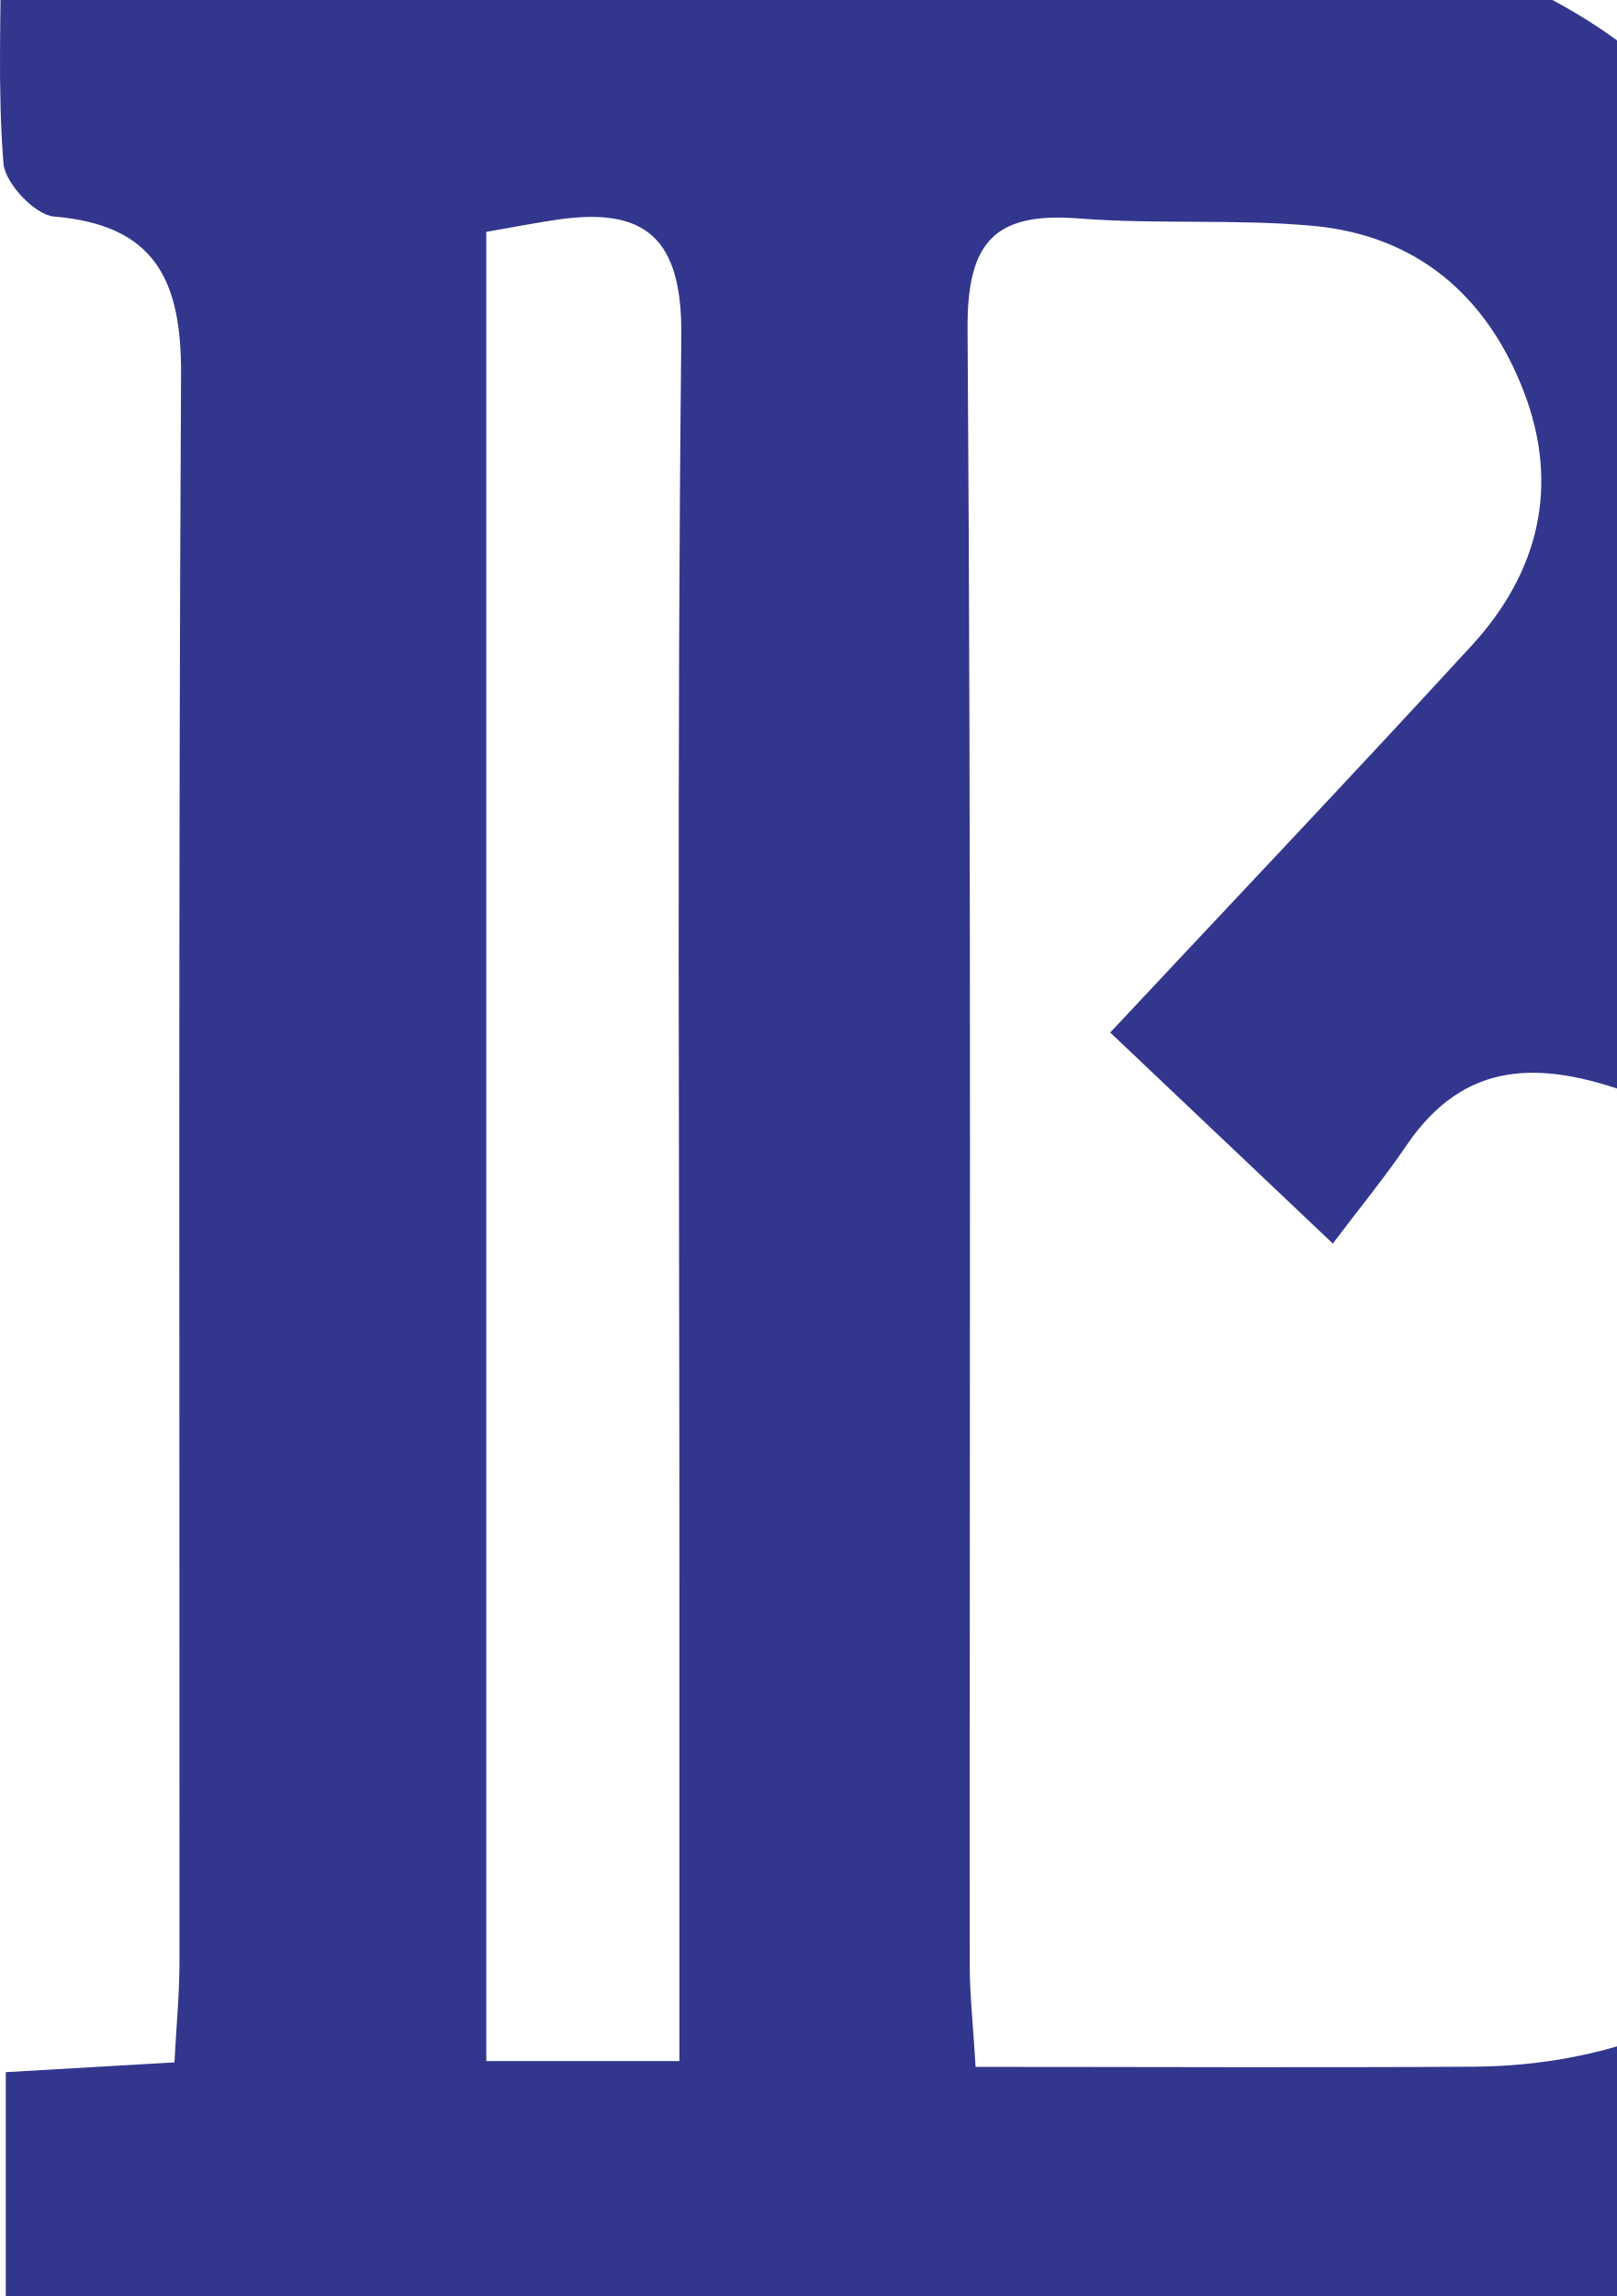
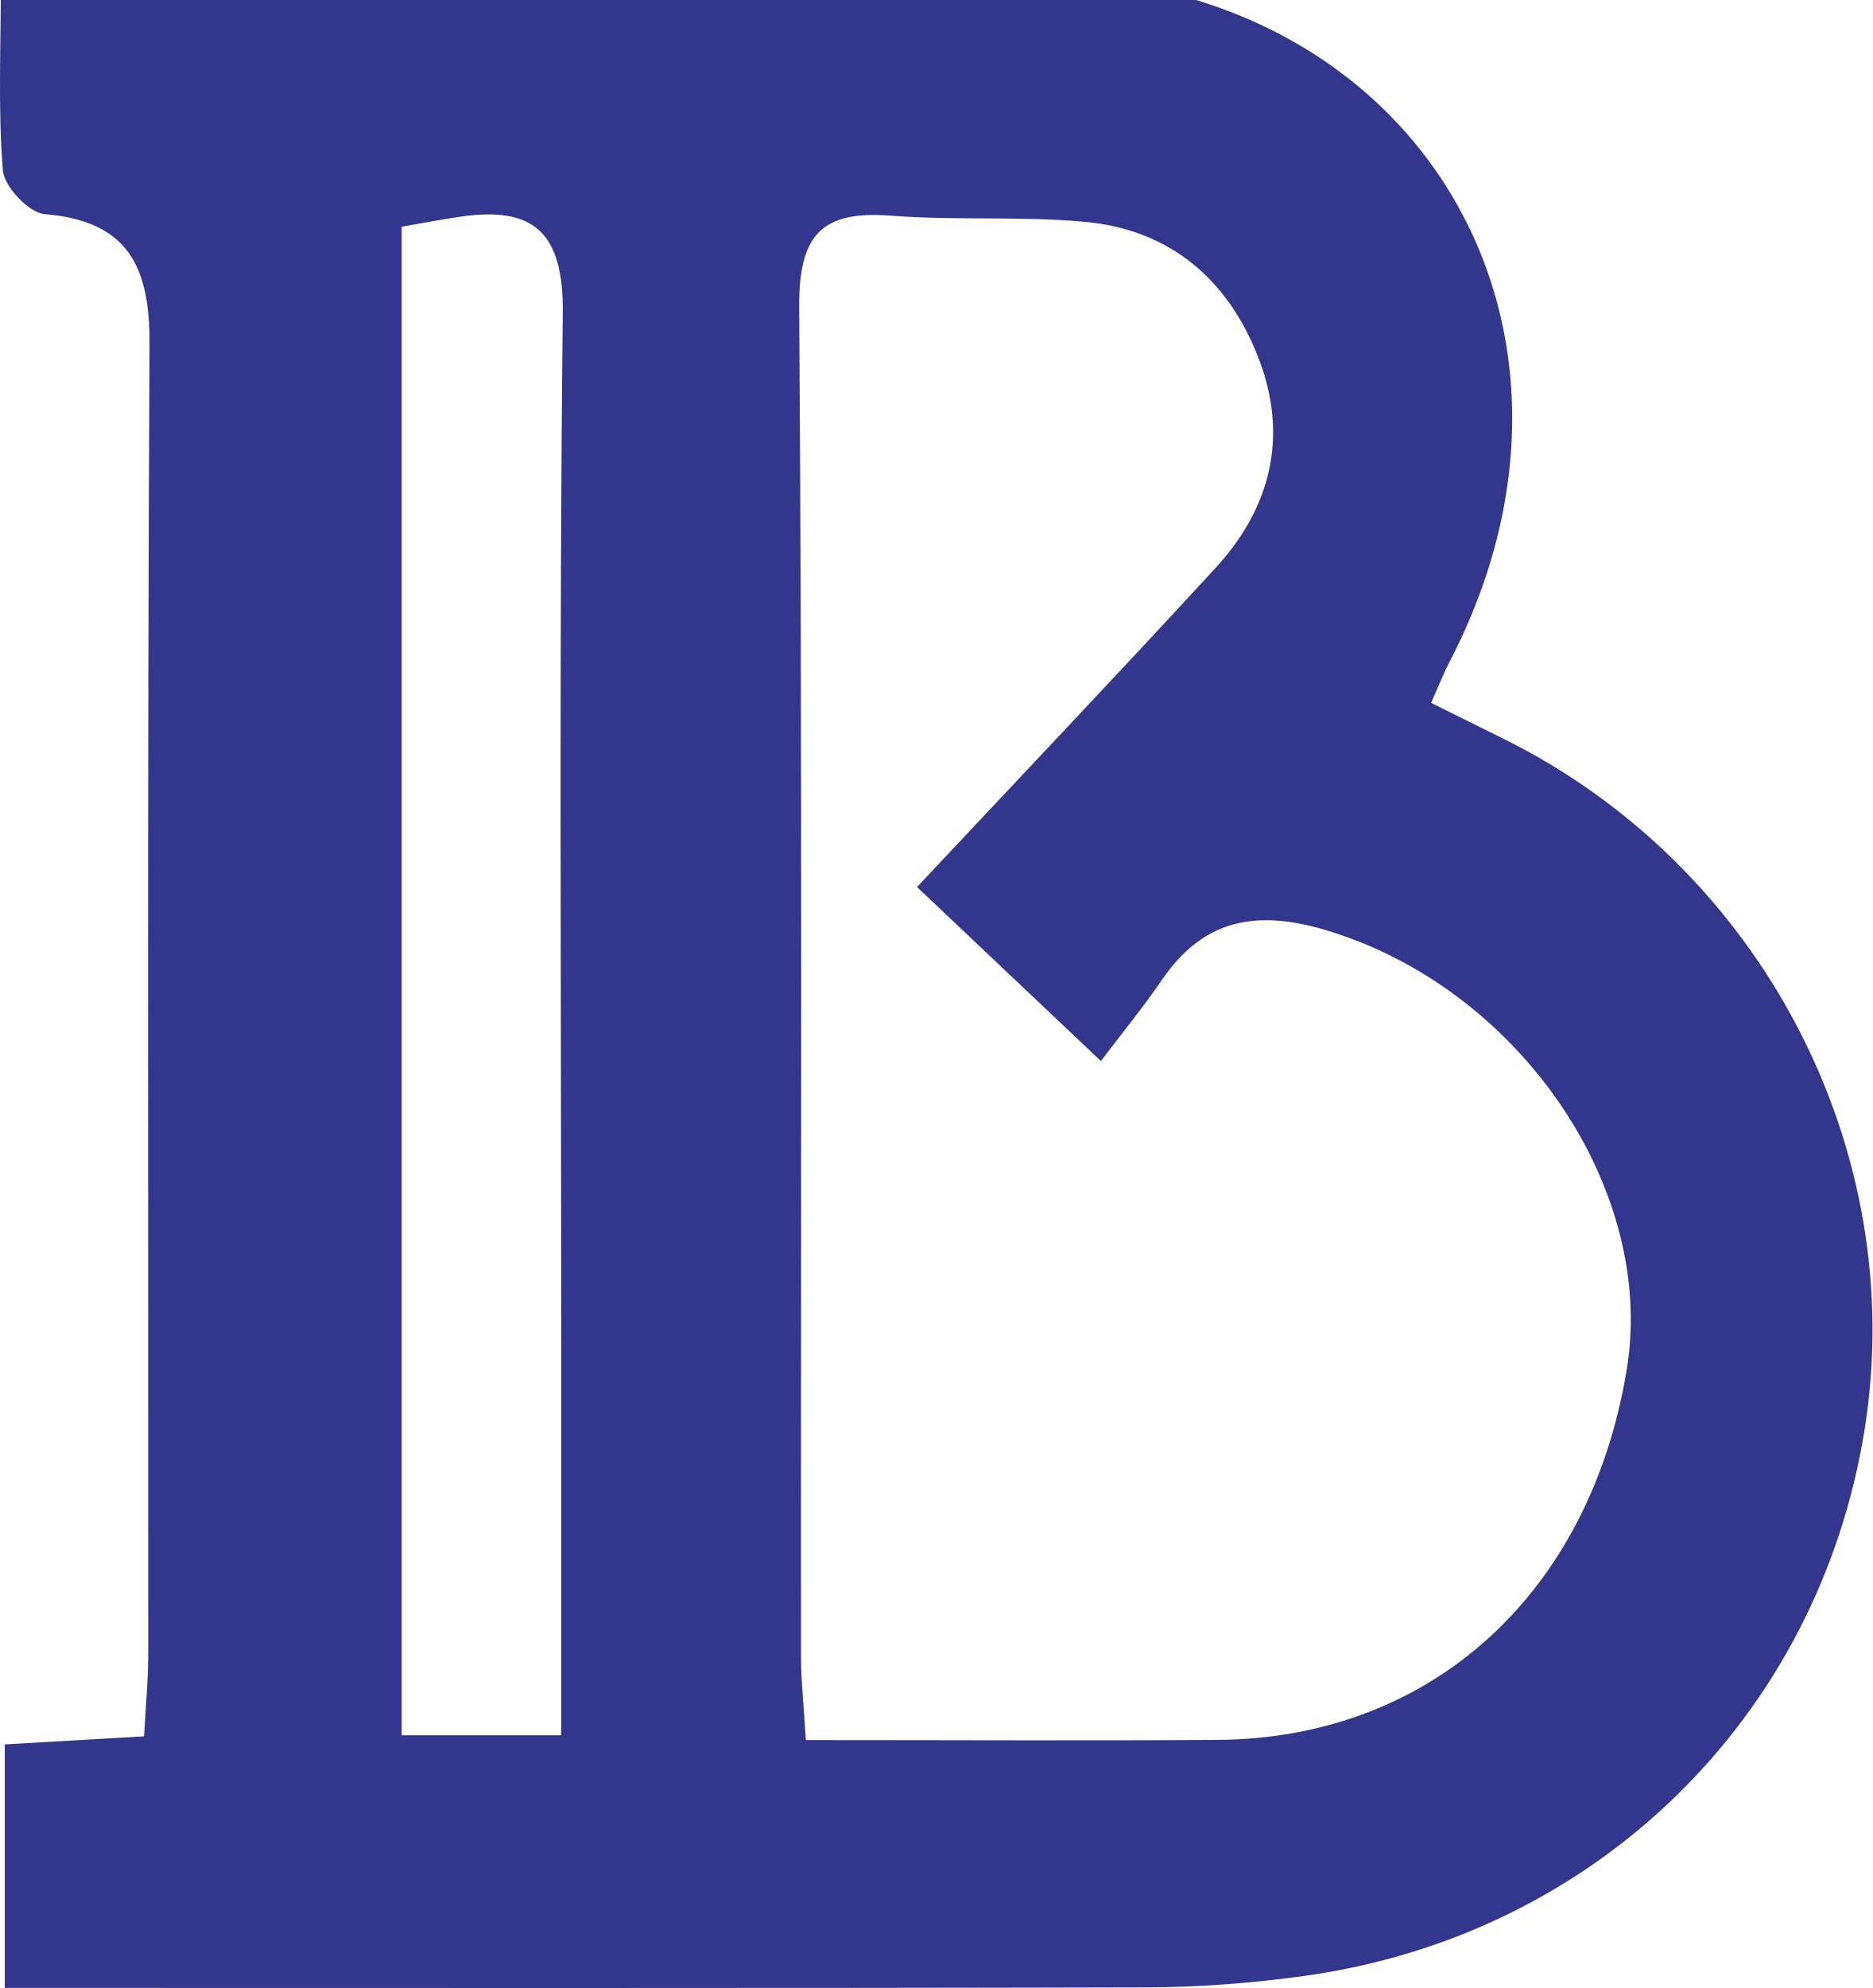
- <svg xmlns="http://www.w3.org/2000/svg" width="226" height="321" viewBox="0 0 226 321" fill="none">
-   <path d="M0.806 330.982C0.806 316.512 0.806 303.88 0.806 289.704C8.462 289.26 15.925 288.828 24.392 288.338C24.658 283.278 25.091 278.847 25.094 274.417C25.136 200.406 24.916 126.395 25.317 52.386C25.389 39.189 21.714 31.453 7.543 30.273C4.893 30.053 0.712 25.624 0.487 22.871C-0.355 12.552 0.15 2.122 0.15 -9.991C6.56 -9.991 11.424 -9.991 16.288 -9.991C69.162 -9.991 122.036 -10.014 174.91 -9.985C239.402 -9.95 275.099 48.871 245.418 106.128C244.414 108.065 243.622 110.111 242.272 113.133C246.822 115.394 250.769 117.352 254.713 119.314C298.193 140.949 323.199 188.922 315.671 236.258C307.918 285.015 270.298 321.99 221.015 328.923C212.042 330.185 202.913 330.871 193.854 330.894C130.089 331.059 66.323 330.982 0.806 330.982ZM136.423 288.967C160.639 288.967 183.359 289.087 206.077 288.94C242.207 288.705 269.141 264.226 275.395 226.161C280.249 196.614 258.776 163.833 227.87 152.785C215.566 148.386 204.898 148.025 196.686 160.122C193.641 164.608 190.182 168.813 186.375 173.857C174.642 162.738 165.234 153.822 155.245 144.355C172.899 125.492 189.506 107.999 205.813 90.228C215.188 80.011 218.13 67.91 213.091 54.775C207.951 41.374 198.105 32.9 183.597 31.577C172.745 30.587 161.736 31.392 150.863 30.543C139.149 29.628 135.21 33.742 135.297 46.001C135.838 122.264 135.56 198.534 135.602 274.802C135.605 278.822 136.055 282.843 136.423 288.967ZM95.01 288.156C95.01 265.628 95.011 243.859 95.01 222.09C95.008 163.74 94.641 105.385 95.273 47.042C95.422 33.367 90.368 28.84 77.742 30.737C74.659 31.2 71.596 31.792 67.999 32.415C67.999 117.839 67.999 202.773 67.999 288.156C76.931 288.156 84.89 288.156 95.01 288.156Z" fill="#32368D" />
+ <svg xmlns="http://www.w3.org/2000/svg" width="798" height="847" viewBox="0 0 798 847" fill="none">
+   <path d="M2.029 846.954C2.029 810.589 2.029 778.841 2.029 743.214C21.301 742.1 40.088 741.014 61.404 739.781C62.073 727.065 63.163 715.93 63.169 704.795C63.275 518.792 62.722 332.786 63.732 146.789C63.912 113.622 54.662 94.178 18.987 91.215C12.318 90.661 1.793 79.53 1.227 72.611C-0.893 46.676 0.378 20.464 0.378 -9.978C16.515 -9.978 28.759 -9.978 41.004 -9.978C174.106 -9.978 307.207 -10.036 440.309 -9.963C602.658 -9.874 692.521 137.954 617.803 281.854C615.276 286.72 613.281 291.863 609.884 299.457C621.339 305.139 631.273 310.06 641.202 314.993C750.655 369.364 813.604 489.93 794.655 608.896C775.136 731.431 680.434 824.355 556.372 841.78C533.784 844.953 510.803 846.675 487.998 846.734C327.479 847.149 166.959 846.954 2.029 846.954ZM343.425 741.363C404.385 741.363 461.579 741.664 518.768 741.294C609.719 740.706 677.522 679.183 693.265 583.52C705.484 509.263 651.43 426.878 573.63 399.11C542.655 388.055 515.8 387.148 495.128 417.55C487.461 428.825 478.755 439.391 469.171 452.069C439.636 424.125 415.952 401.716 390.805 377.923C435.246 330.518 477.053 286.555 518.102 241.893C541.703 216.215 549.11 185.802 536.425 152.791C523.485 119.112 498.699 97.815 462.177 94.491C434.858 92.004 407.145 94.027 379.775 91.892C350.287 89.592 340.371 99.933 340.59 130.741C341.953 322.407 341.251 514.087 341.359 705.763C341.364 715.867 342.498 725.971 343.425 741.363ZM239.174 739.326C239.174 682.708 239.176 627.998 239.174 573.288C239.169 426.642 238.243 279.986 239.837 133.358C240.21 98.989 227.487 87.614 195.704 92.38C187.943 93.544 180.231 95.031 171.178 96.597C171.178 311.284 171.178 524.74 171.178 739.326C193.662 739.326 213.698 739.326 239.174 739.326Z" fill="#32368D" />
</svg>
